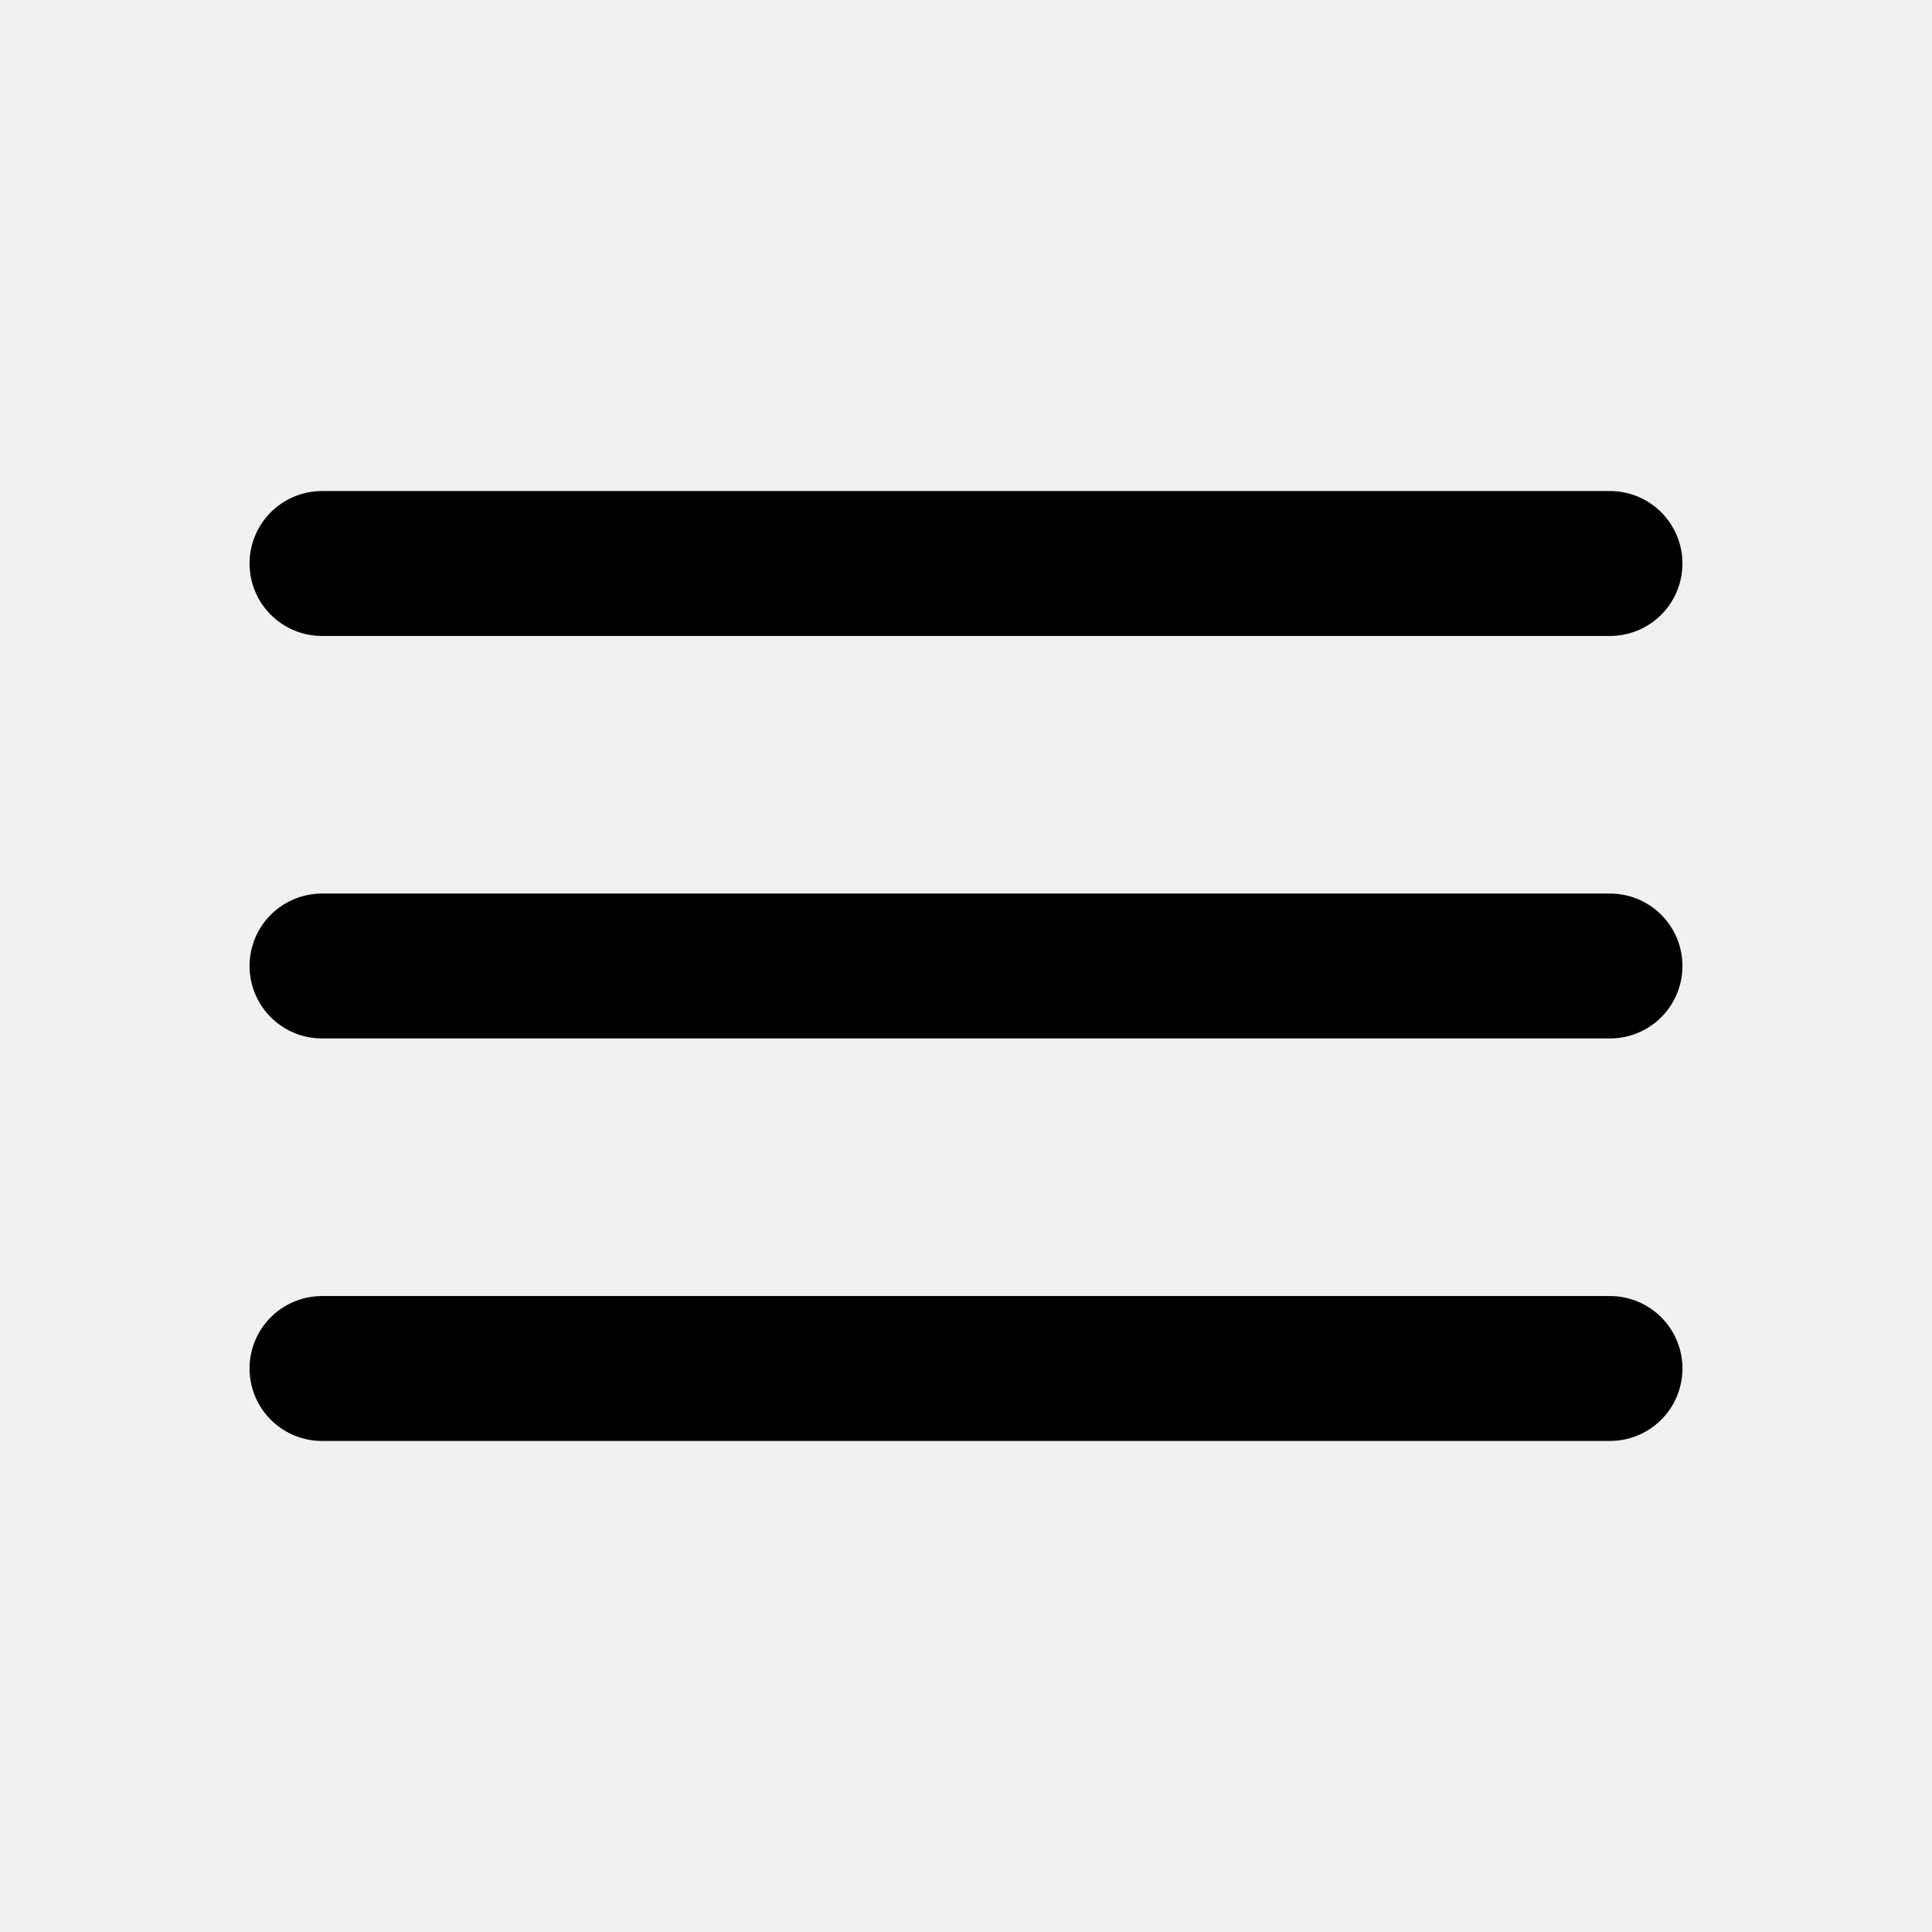
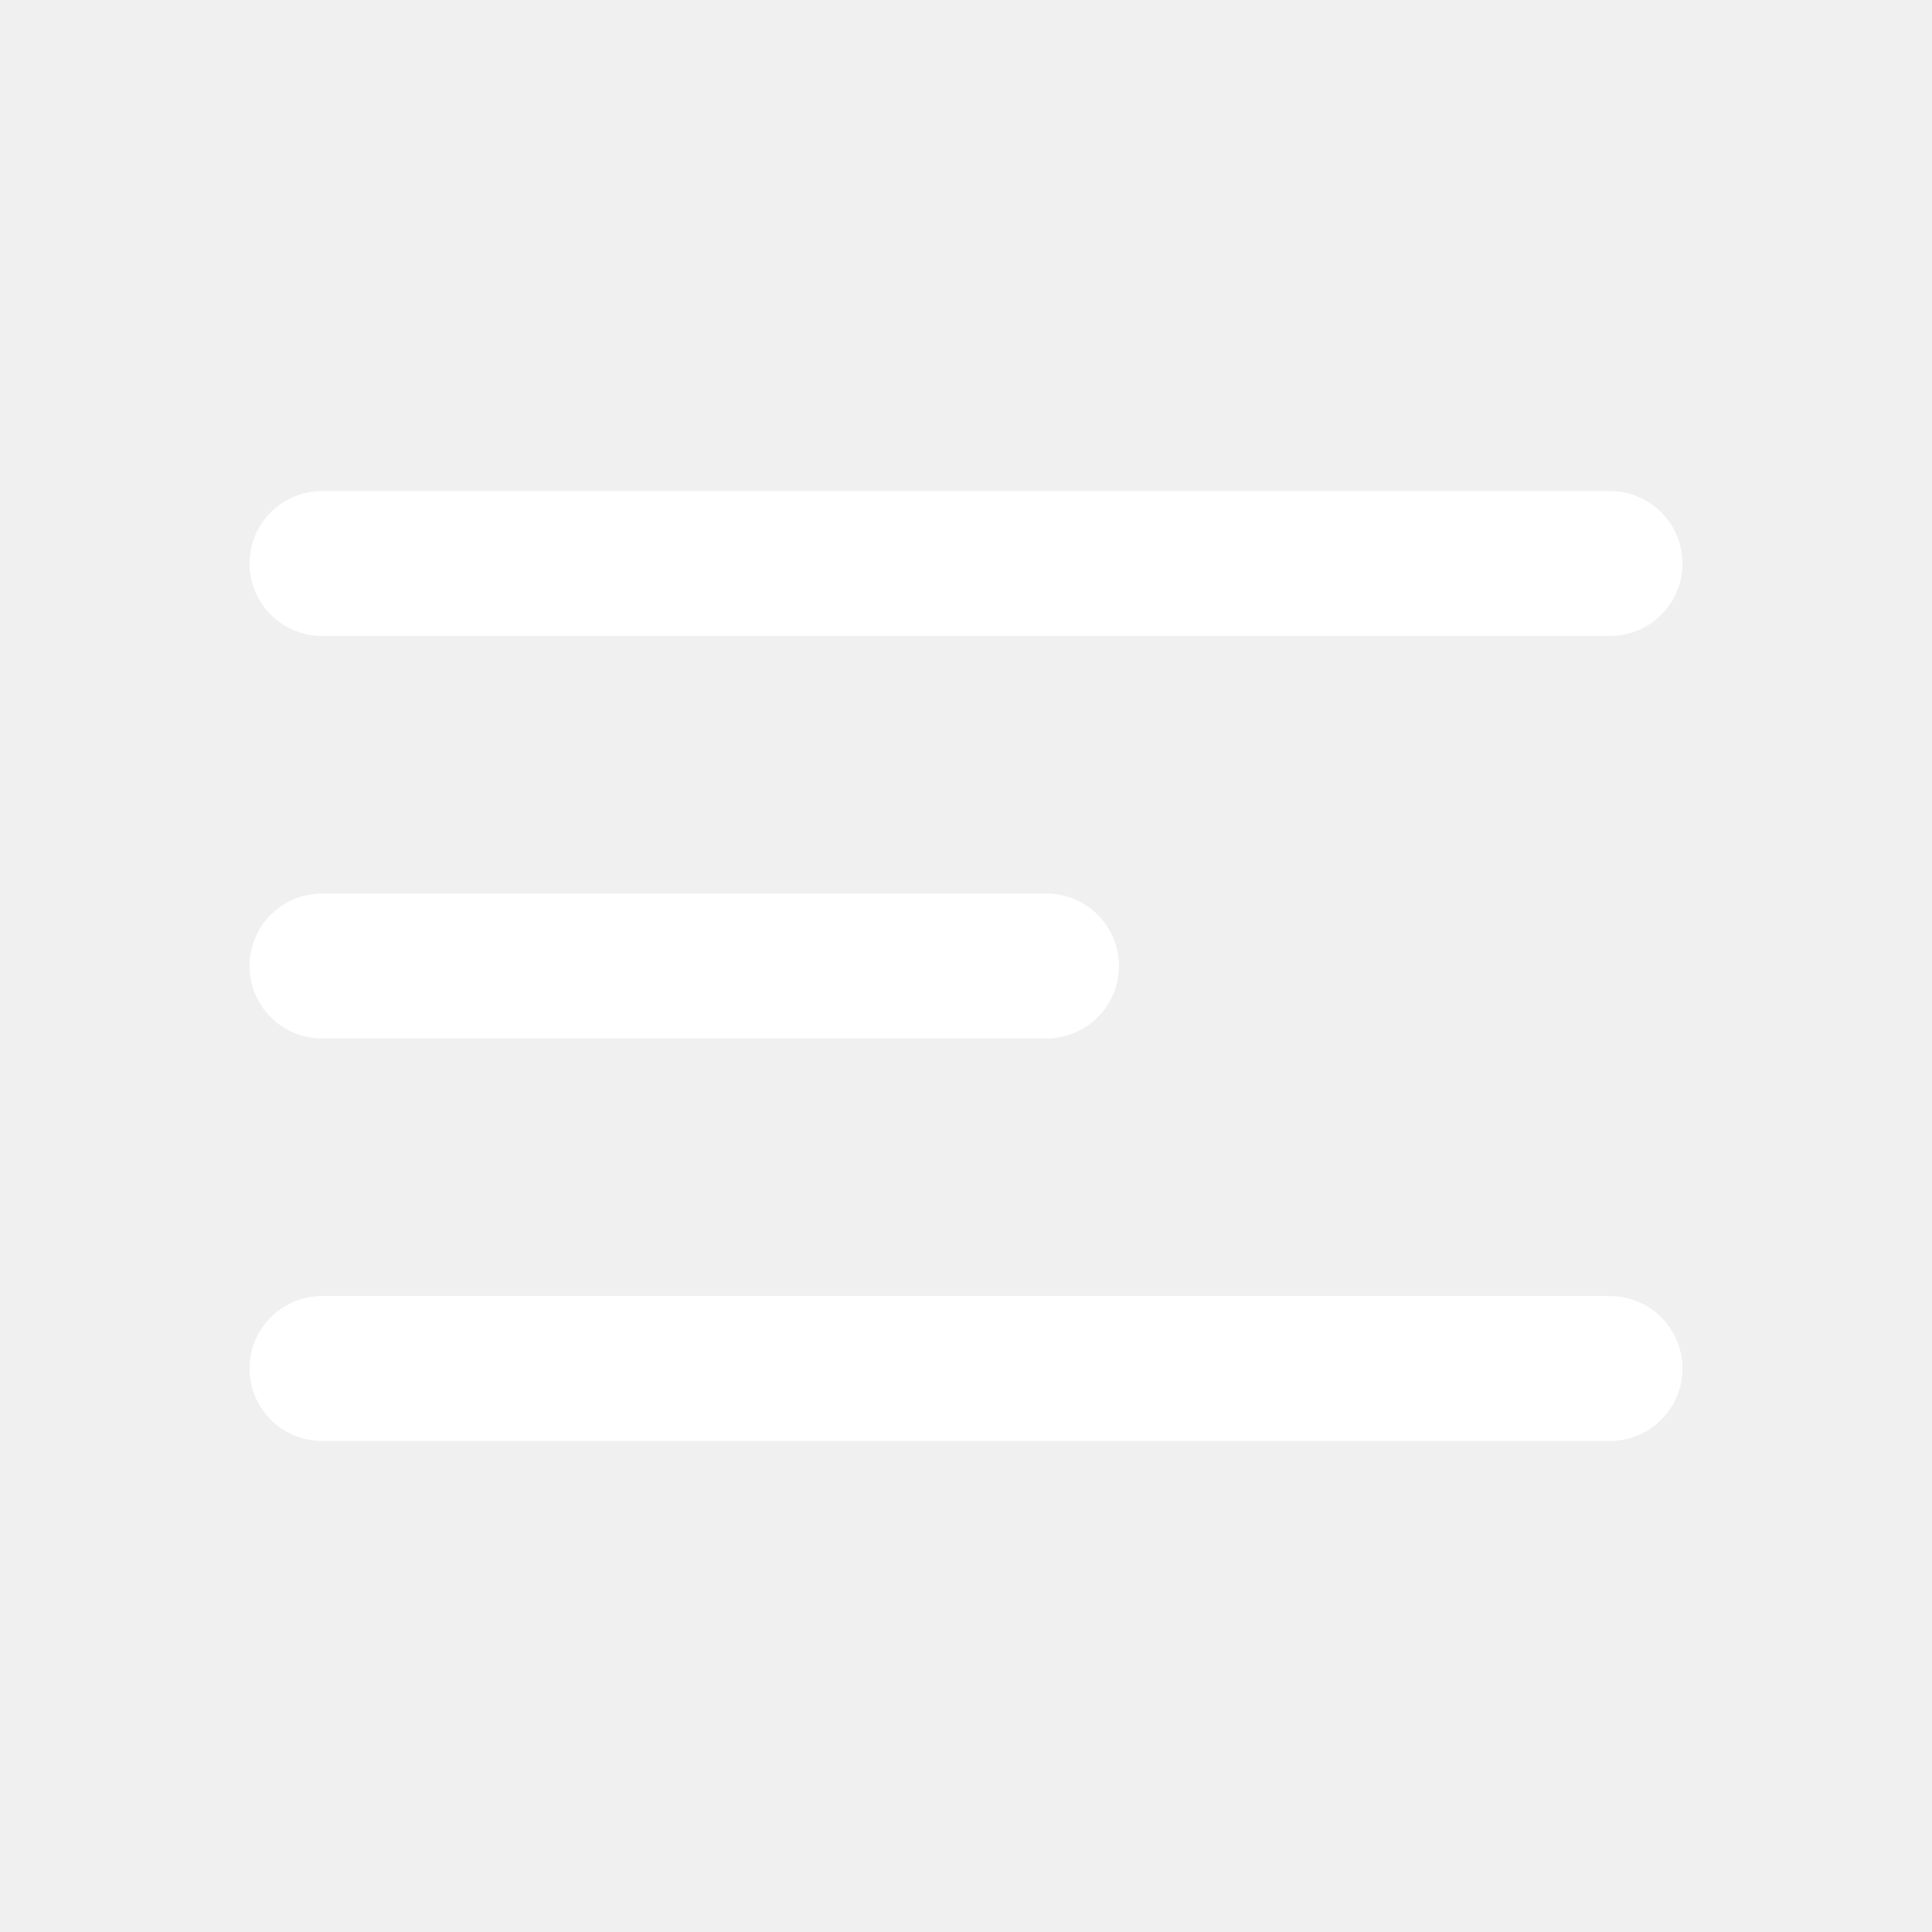
- <svg xmlns="http://www.w3.org/2000/svg" viewBox="0 0 24 24" fill="none" stroke="currentColor" stroke-width="1.8" stroke-linecap="round" stroke-linejoin="round" aria-hidden="true">
+ <svg xmlns="http://www.w3.org/2000/svg" viewBox="0 0 24 24" fill="none" stroke="white" stroke-width="1.8" stroke-linecap="round" stroke-linejoin="round" aria-hidden="true">
  <path d="M4 7h16" />
-   <path d="M4 12h16" />
+   <path d="M4 12h9" />
  <path d="M4 17h16" />
</svg>
